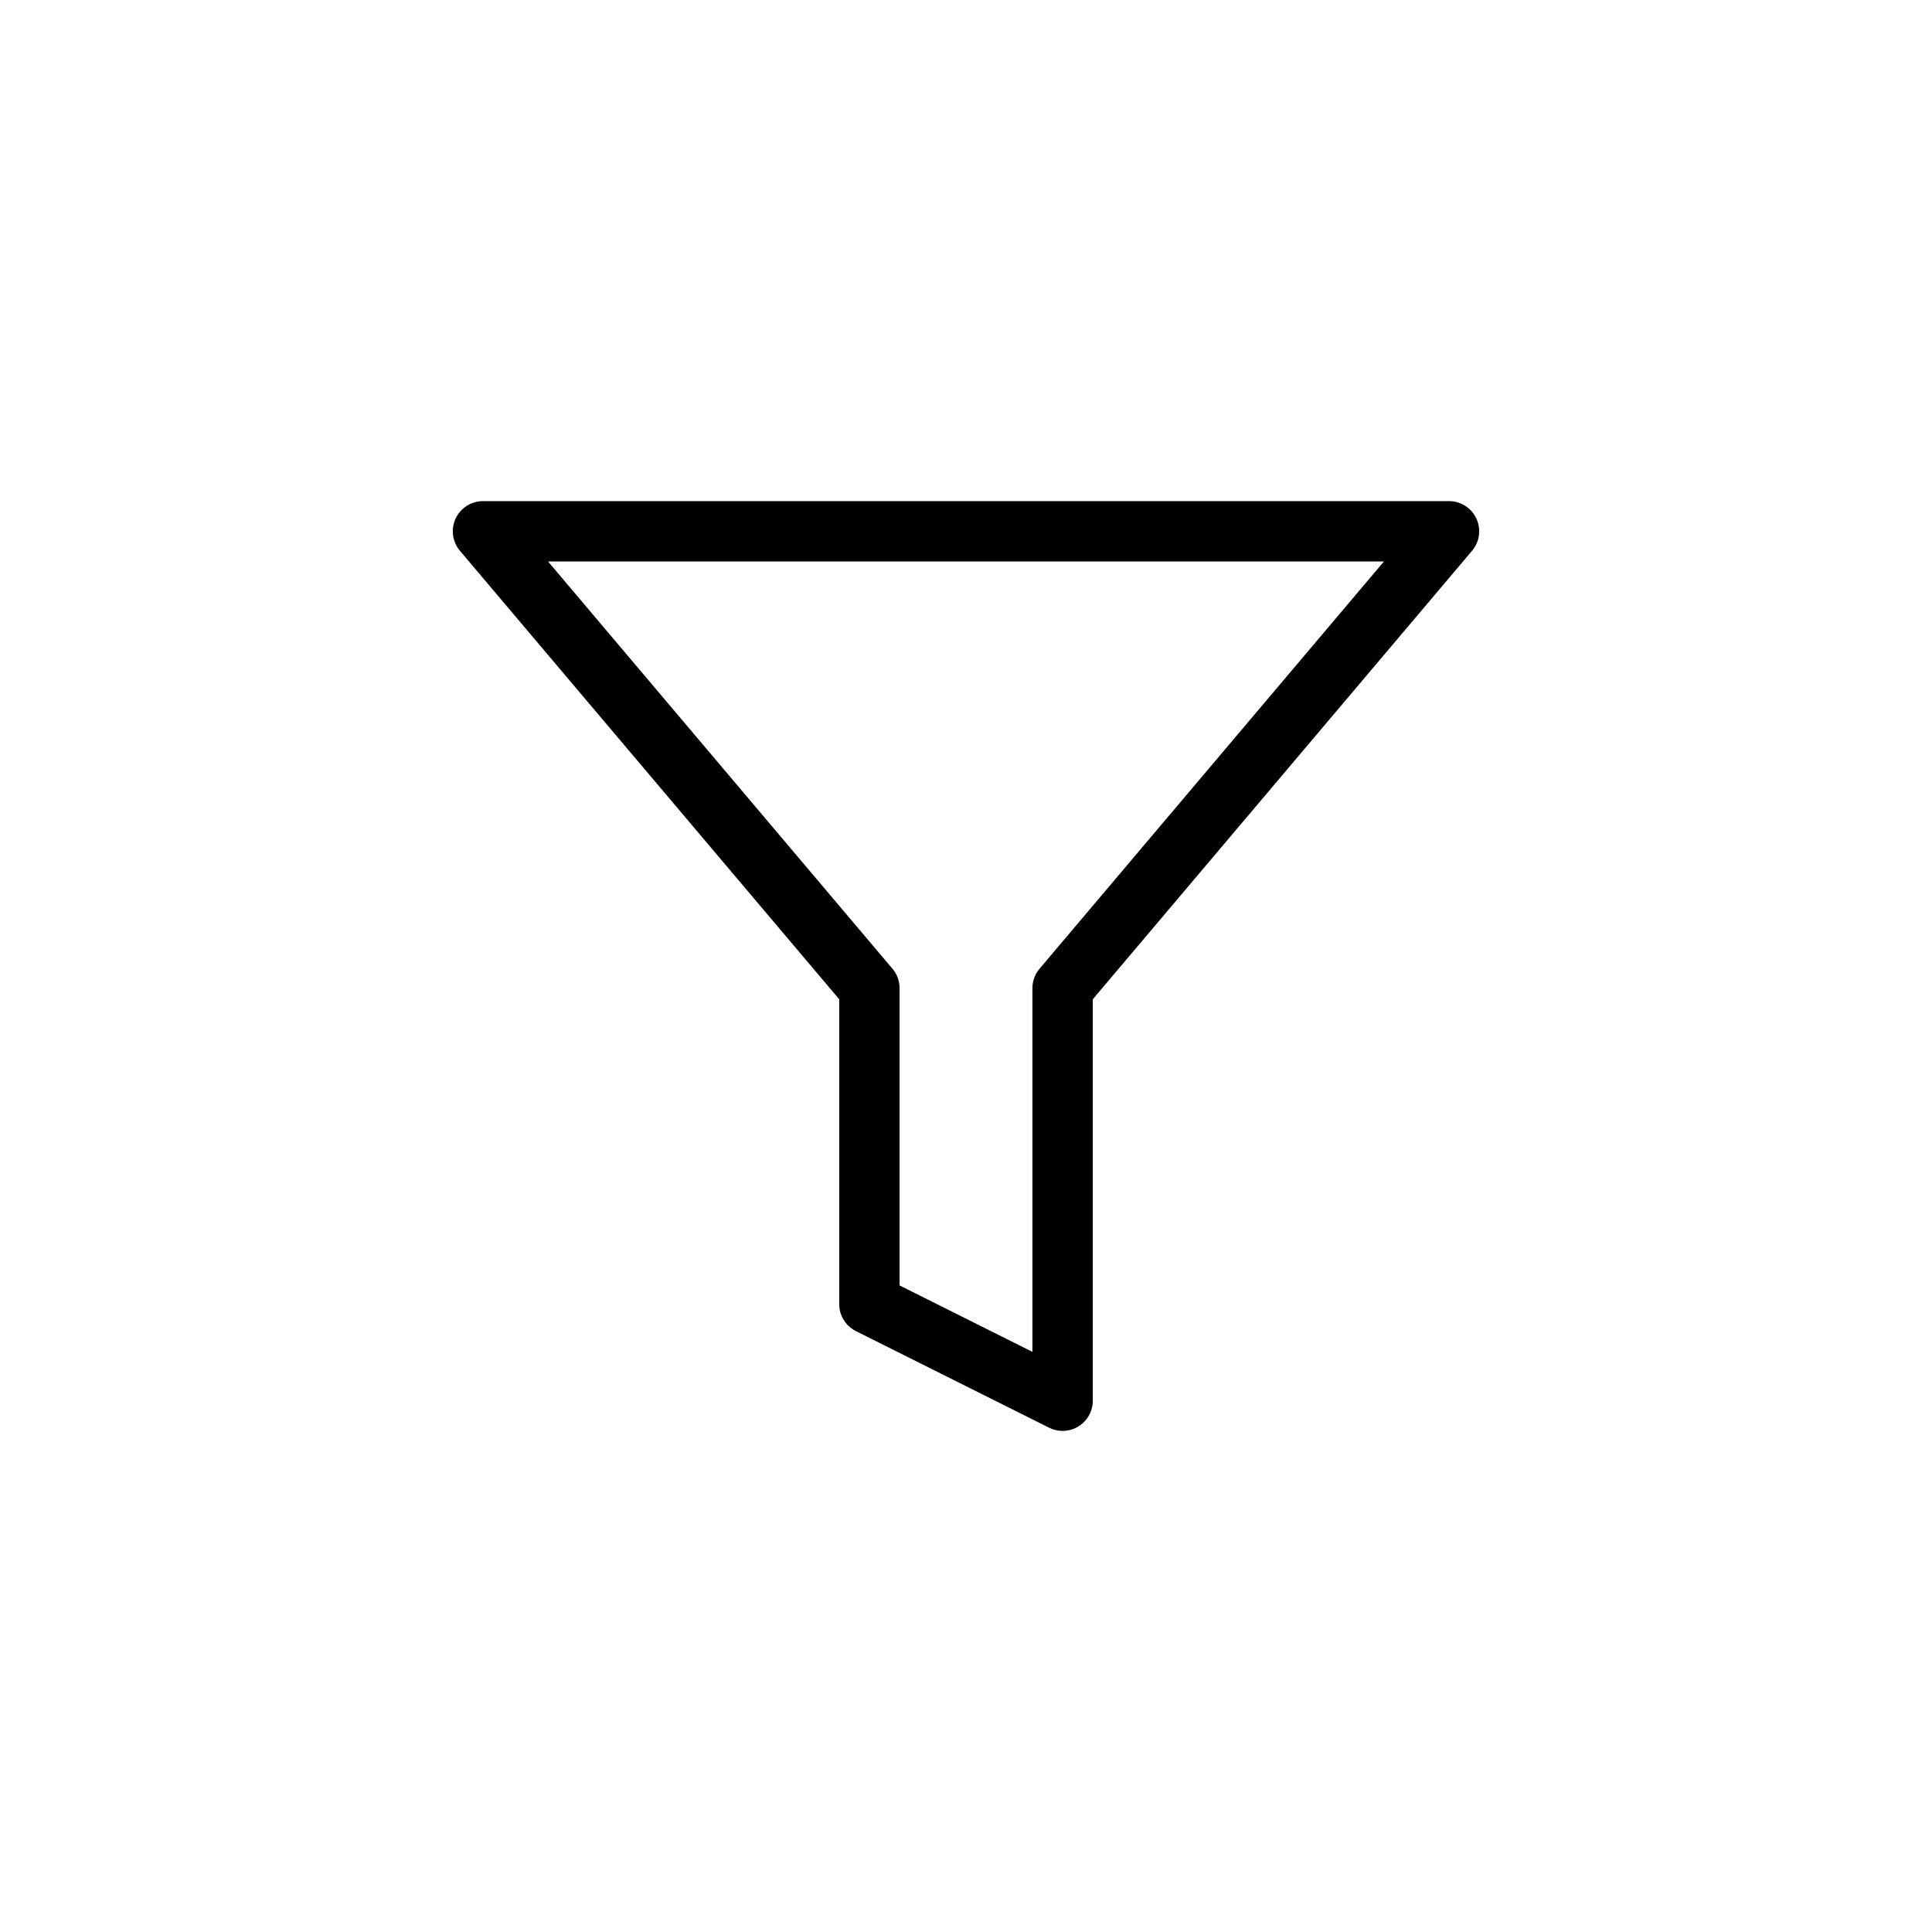
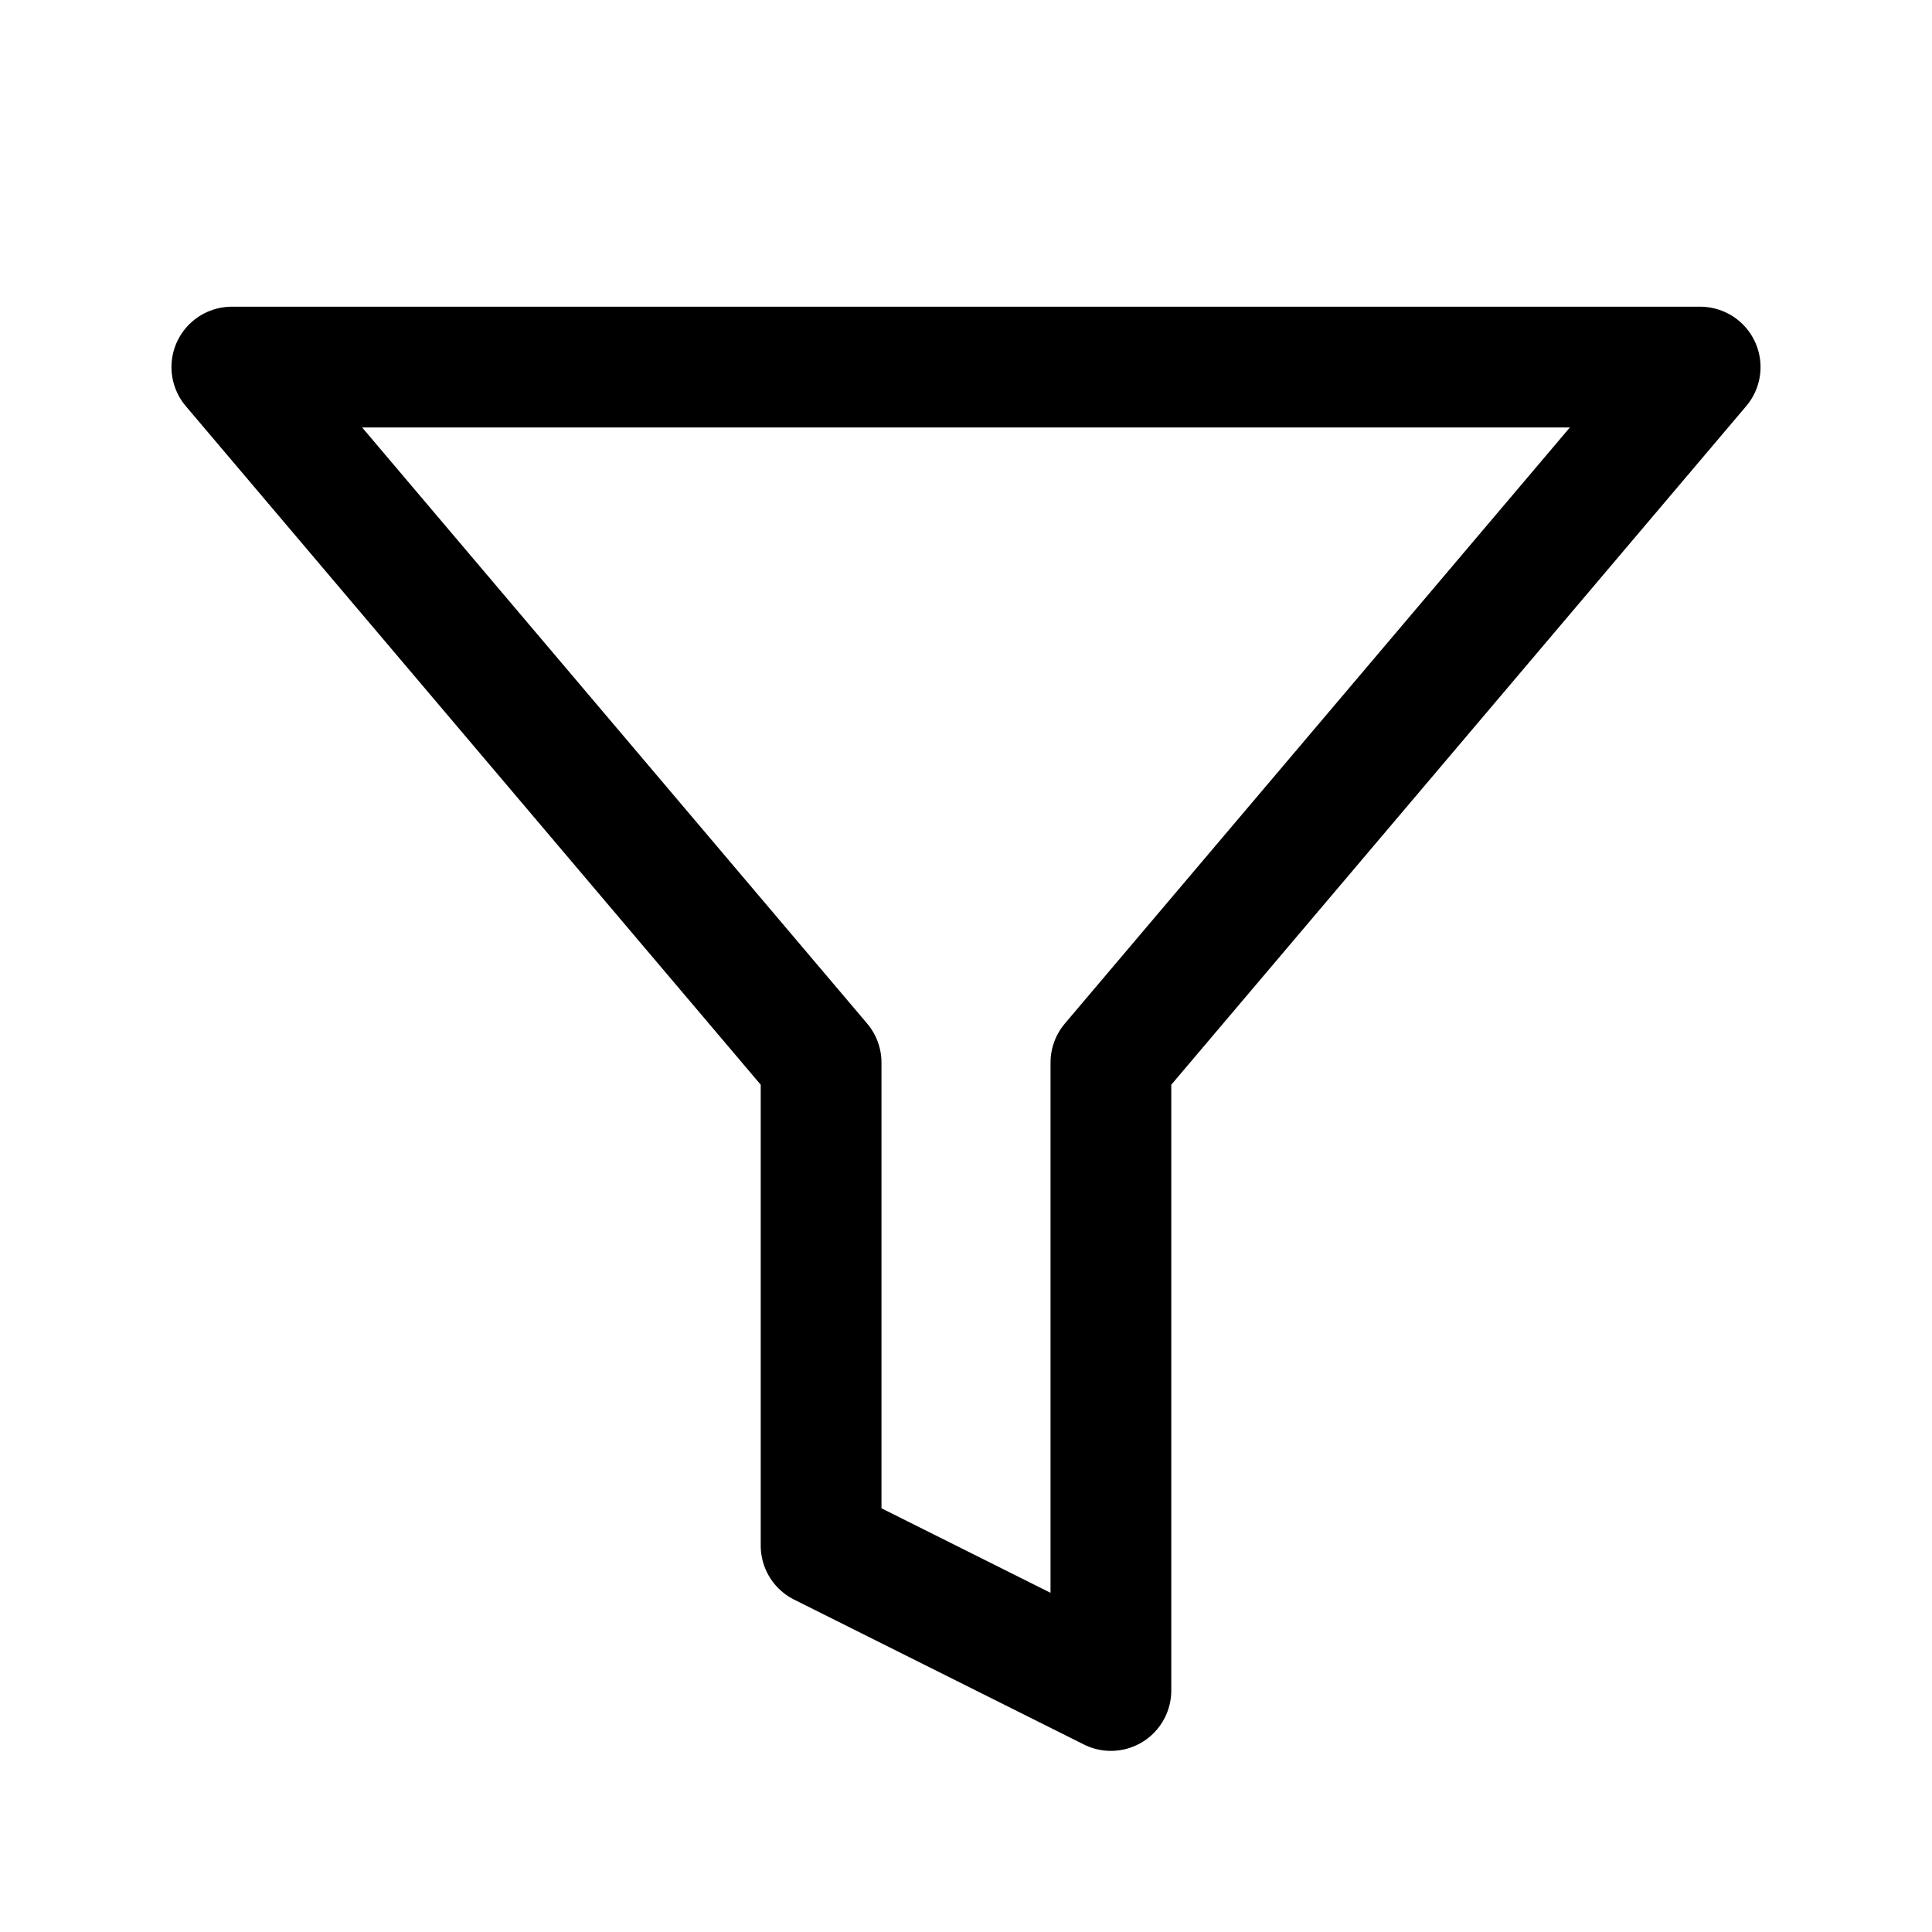
- <svg xmlns="http://www.w3.org/2000/svg" width="40" height="40" viewBox="0 0 40 40" fill="none">
-   <path d="M30 11H10L18 20.46V27L22 29V20.46L30 11Z" stroke="currentColor" stroke-width="1.25" stroke-linecap="round" stroke-linejoin="round" />
+ <svg xmlns="http://www.w3.org/2000/svg" version="1.1" id="Layer_1" x="0px" y="0px" viewBox="0 0 20 20" style="enable-background:new 0 0 20 20;" xml:space="preserve">
+   <style type="text/css">
+ 	.st0{fill:none;stroke:#000000;stroke-width:1.25;stroke-linecap:round;stroke-linejoin:round;}
+ </style>
+   <path class="st0" d="M17.6,3.8H2.4l6.1,7.2v5l3,1.5v-6.5L17.6,3.8z" />
</svg>
